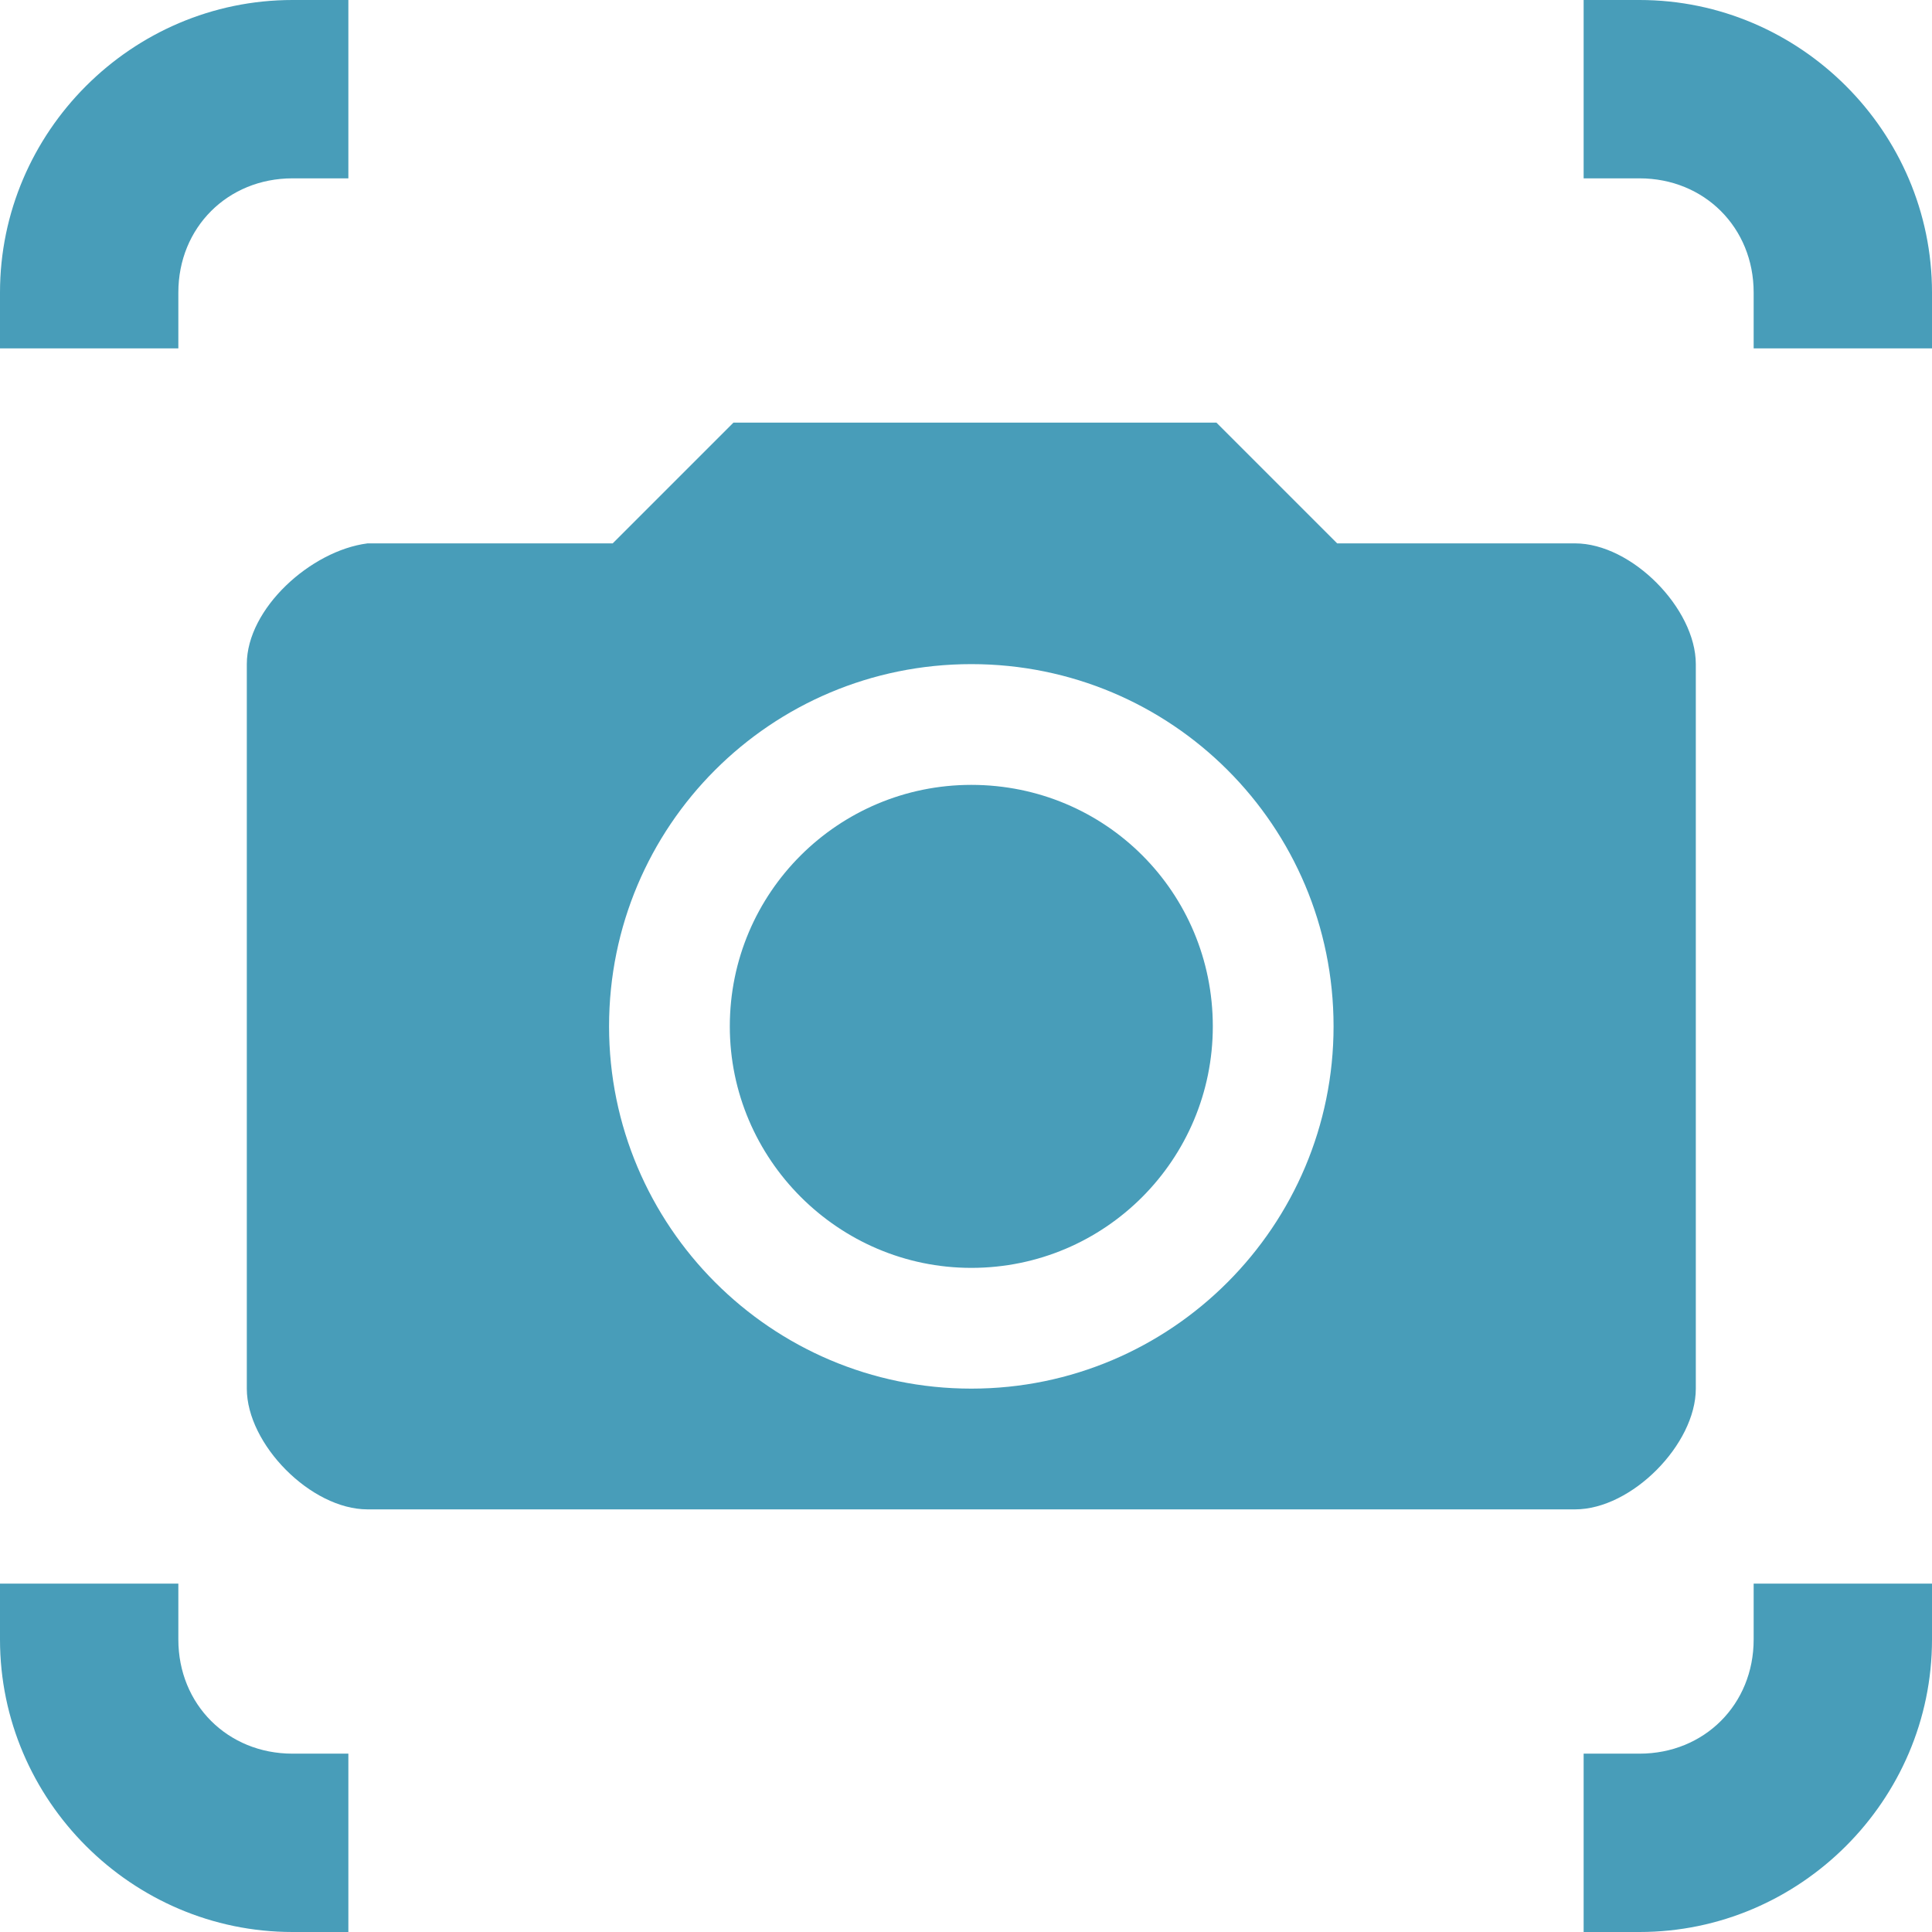
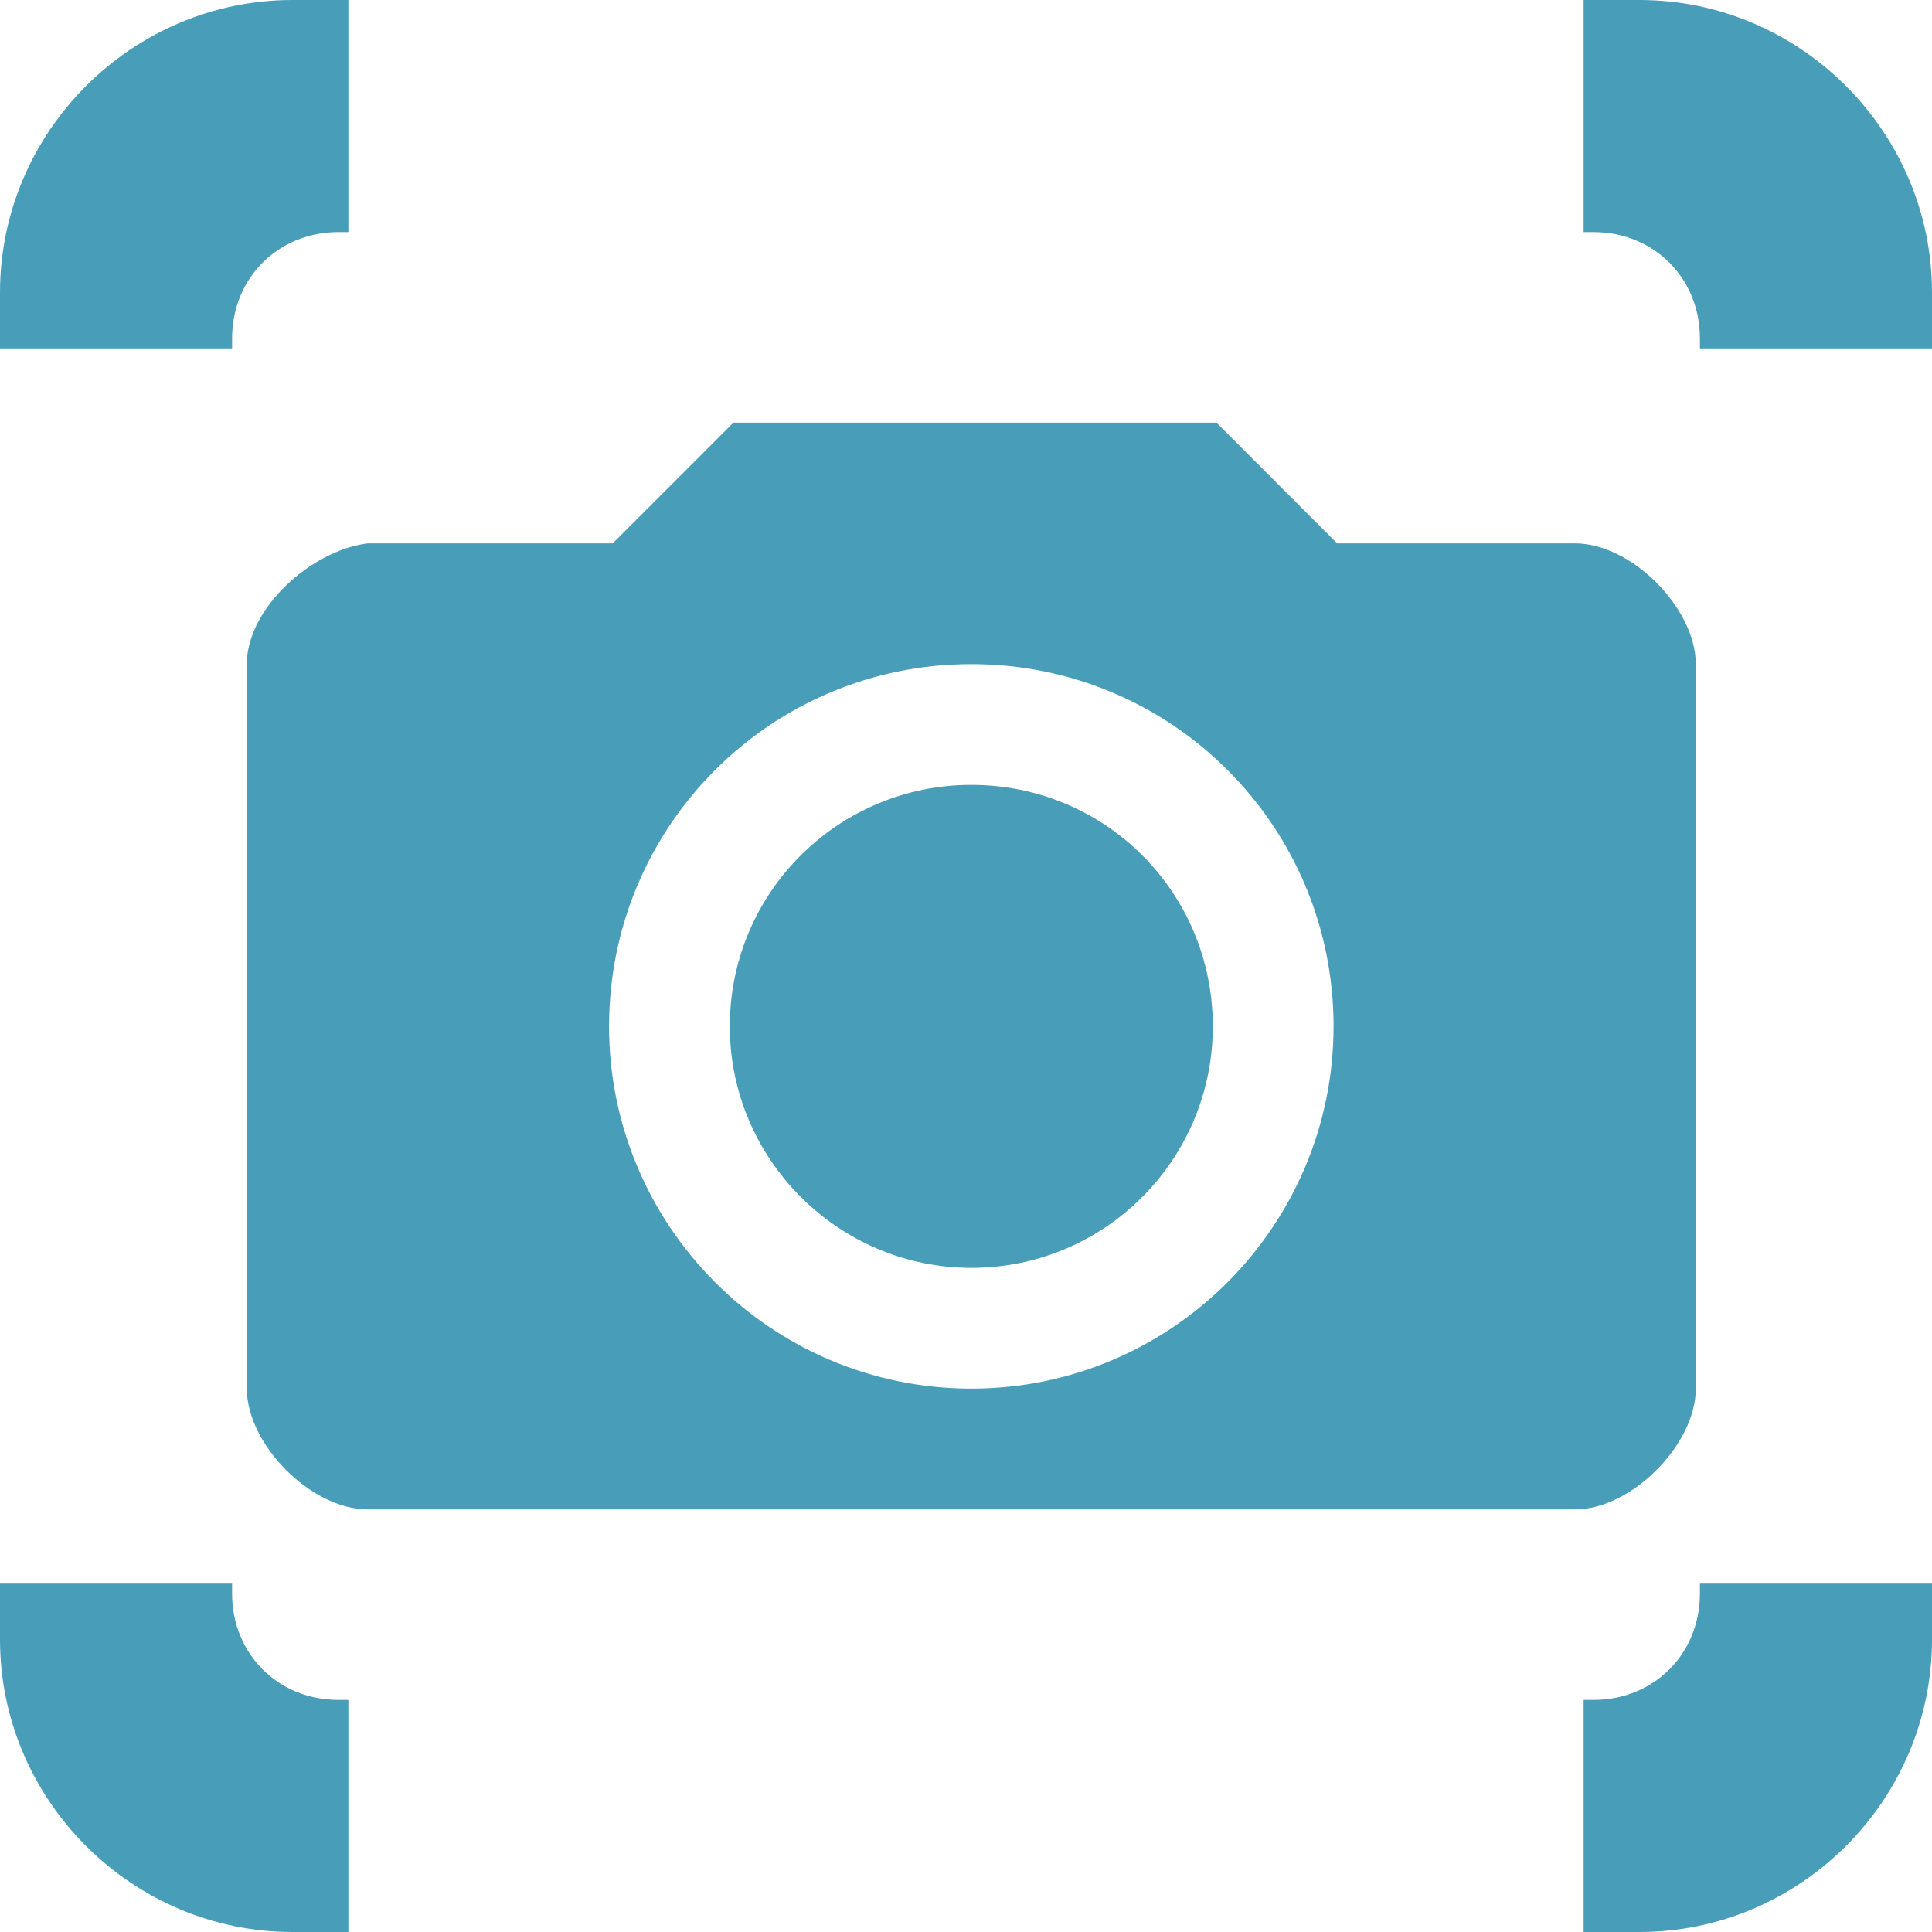
<svg xmlns="http://www.w3.org/2000/svg" width="16" height="16" version="1.1" id="svg2">
  <defs id="defs2" />
-   <path id="rect6" style="color:#000000;fill:#489db9;stroke-linecap:round;stroke-linejoin:round;stroke-miterlimit:2;-inkscape-stroke:none;fill-opacity:1" d="M 2.422,0 C 1.092,0 0,1.092 0,2.422 V 2.885 H 1.477 V 2.422 c 0,-0.537 0.408,-0.945 0.945,-0.945 H 2.885 V 0 Z m 10.693,0 v 1.477 h 0.463 c 0.537,0 0.945,0.408 0.945,0.945 V 2.885 H 16 V 2.422 C 16,1.092 14.908,0 13.578,0 Z M 0,13.115 v 0.463 C 0,14.908 1.092,16 2.422,16 H 2.885 V 14.523 H 2.422 c -0.537,0 -0.945,-0.408 -0.945,-0.945 v -0.463 z m 14.523,0 v 0.463 c 0,0.537 -0.408,0.945 -0.945,0.945 H 13.115 V 16 h 0.463 C 14.908,16 16,14.908 16,13.578 V 13.115 Z M 6.074,3.5 5.074,4.5 H 3.044 c -0.47,0.06 -1,0.54 -1,1 V 11.5 c 0,0.46 0.53,1 1,1 H 13.044 c 0.47,0 1,-0.54 1,-1 V 5.5 c 0,-0.46 -0.53,-1 -1,-1 h -1.97 l -1,-1 z m 1.97,2 c 1.66,0 3,1.34 3,3 C 11.044,10.15 9.704,11.5 8.044,11.5 6.384,11.5 5.044,10.15 5.044,8.5 c 0,-1.66 1.34,-3 3,-3 z m 0,1 c -1.1,0 -2,0.89 -2,2 0,1.1 0.9,2 2,2 1.11,0 2,-0.9 2,-2 0,-1.11 -0.89,-2 -2,-2 z" />
+   <path id="path4" style="color:#000000;fill:#489db9;fill-opacity:1;stroke-width:1.2;stroke-linecap:round;stroke-linejoin:round;stroke-miterlimit:2;-inkscape-stroke:none" d="M 6.074,3.5 5.074,4.5 H 3.044 c -0.47,0.06 -1,0.54 -1,1 V 11.5 c 0,0.46 0.53,1 1,1 H 13.044 c 0.47,0 1,-0.54 1,-1 V 5.5 c 0,-0.46 -0.53,-1 -1,-1 h -1.97 l -1,-1 z m 1.97,2 c 1.66,0 3,1.34 3,3 C 11.044,10.15 9.704,11.5 8.044,11.5 6.384,11.5 5.044,10.15 5.044,8.5 c 0,-1.66 1.34,-3 3,-3 z m 0,1 c -1.1,0 -2,0.89 -2,2 0,1.1 0.9,2 2,2 1.11,0 2,-0.9 2,-2 0,-1.11 -0.89,-2 -2,-2 z" />
+   <path id="path7" style="color:#000000;fill:#489db9;stroke-width:0.932;stroke-linecap:round;stroke-linejoin:round;stroke-miterlimit:2;-inkscape-stroke:none;fill-opacity:1" d="M 2.422 0 C 1.092 0 0 1.092 0 2.422 L 0 2.885 L 1.922 2.885 L 1.922 2.803 C 1.922 2.303 2.303 1.922 2.803 1.922 L 2.885 1.922 L 2.885 0 L 2.422 0 z M 13.115 0 L 13.115 1.922 L 13.197 1.922 C 13.697 1.922 14.078 2.303 14.078 2.803 L 14.078 2.885 L 16 2.885 L 16 2.422 C 16 1.092 14.908 0 13.578 0 L 13.115 0 z M 0 13.115 L 0 13.578 C 0 14.908 1.092 16 2.422 16 L 2.885 16 L 2.885 14.078 L 2.803 14.078 C 2.303 14.078 1.922 13.697 1.922 13.197 L 1.922 13.115 L 0 13.115 z M 14.078 13.115 L 14.078 13.197 C 14.078 13.697 13.697 14.078 13.197 14.078 L 13.115 14.078 L 13.115 16 L 13.578 16 C 14.908 16 16 14.908 16 13.578 L 16 13.115 L 14.078 13.115 z " />
</svg>
